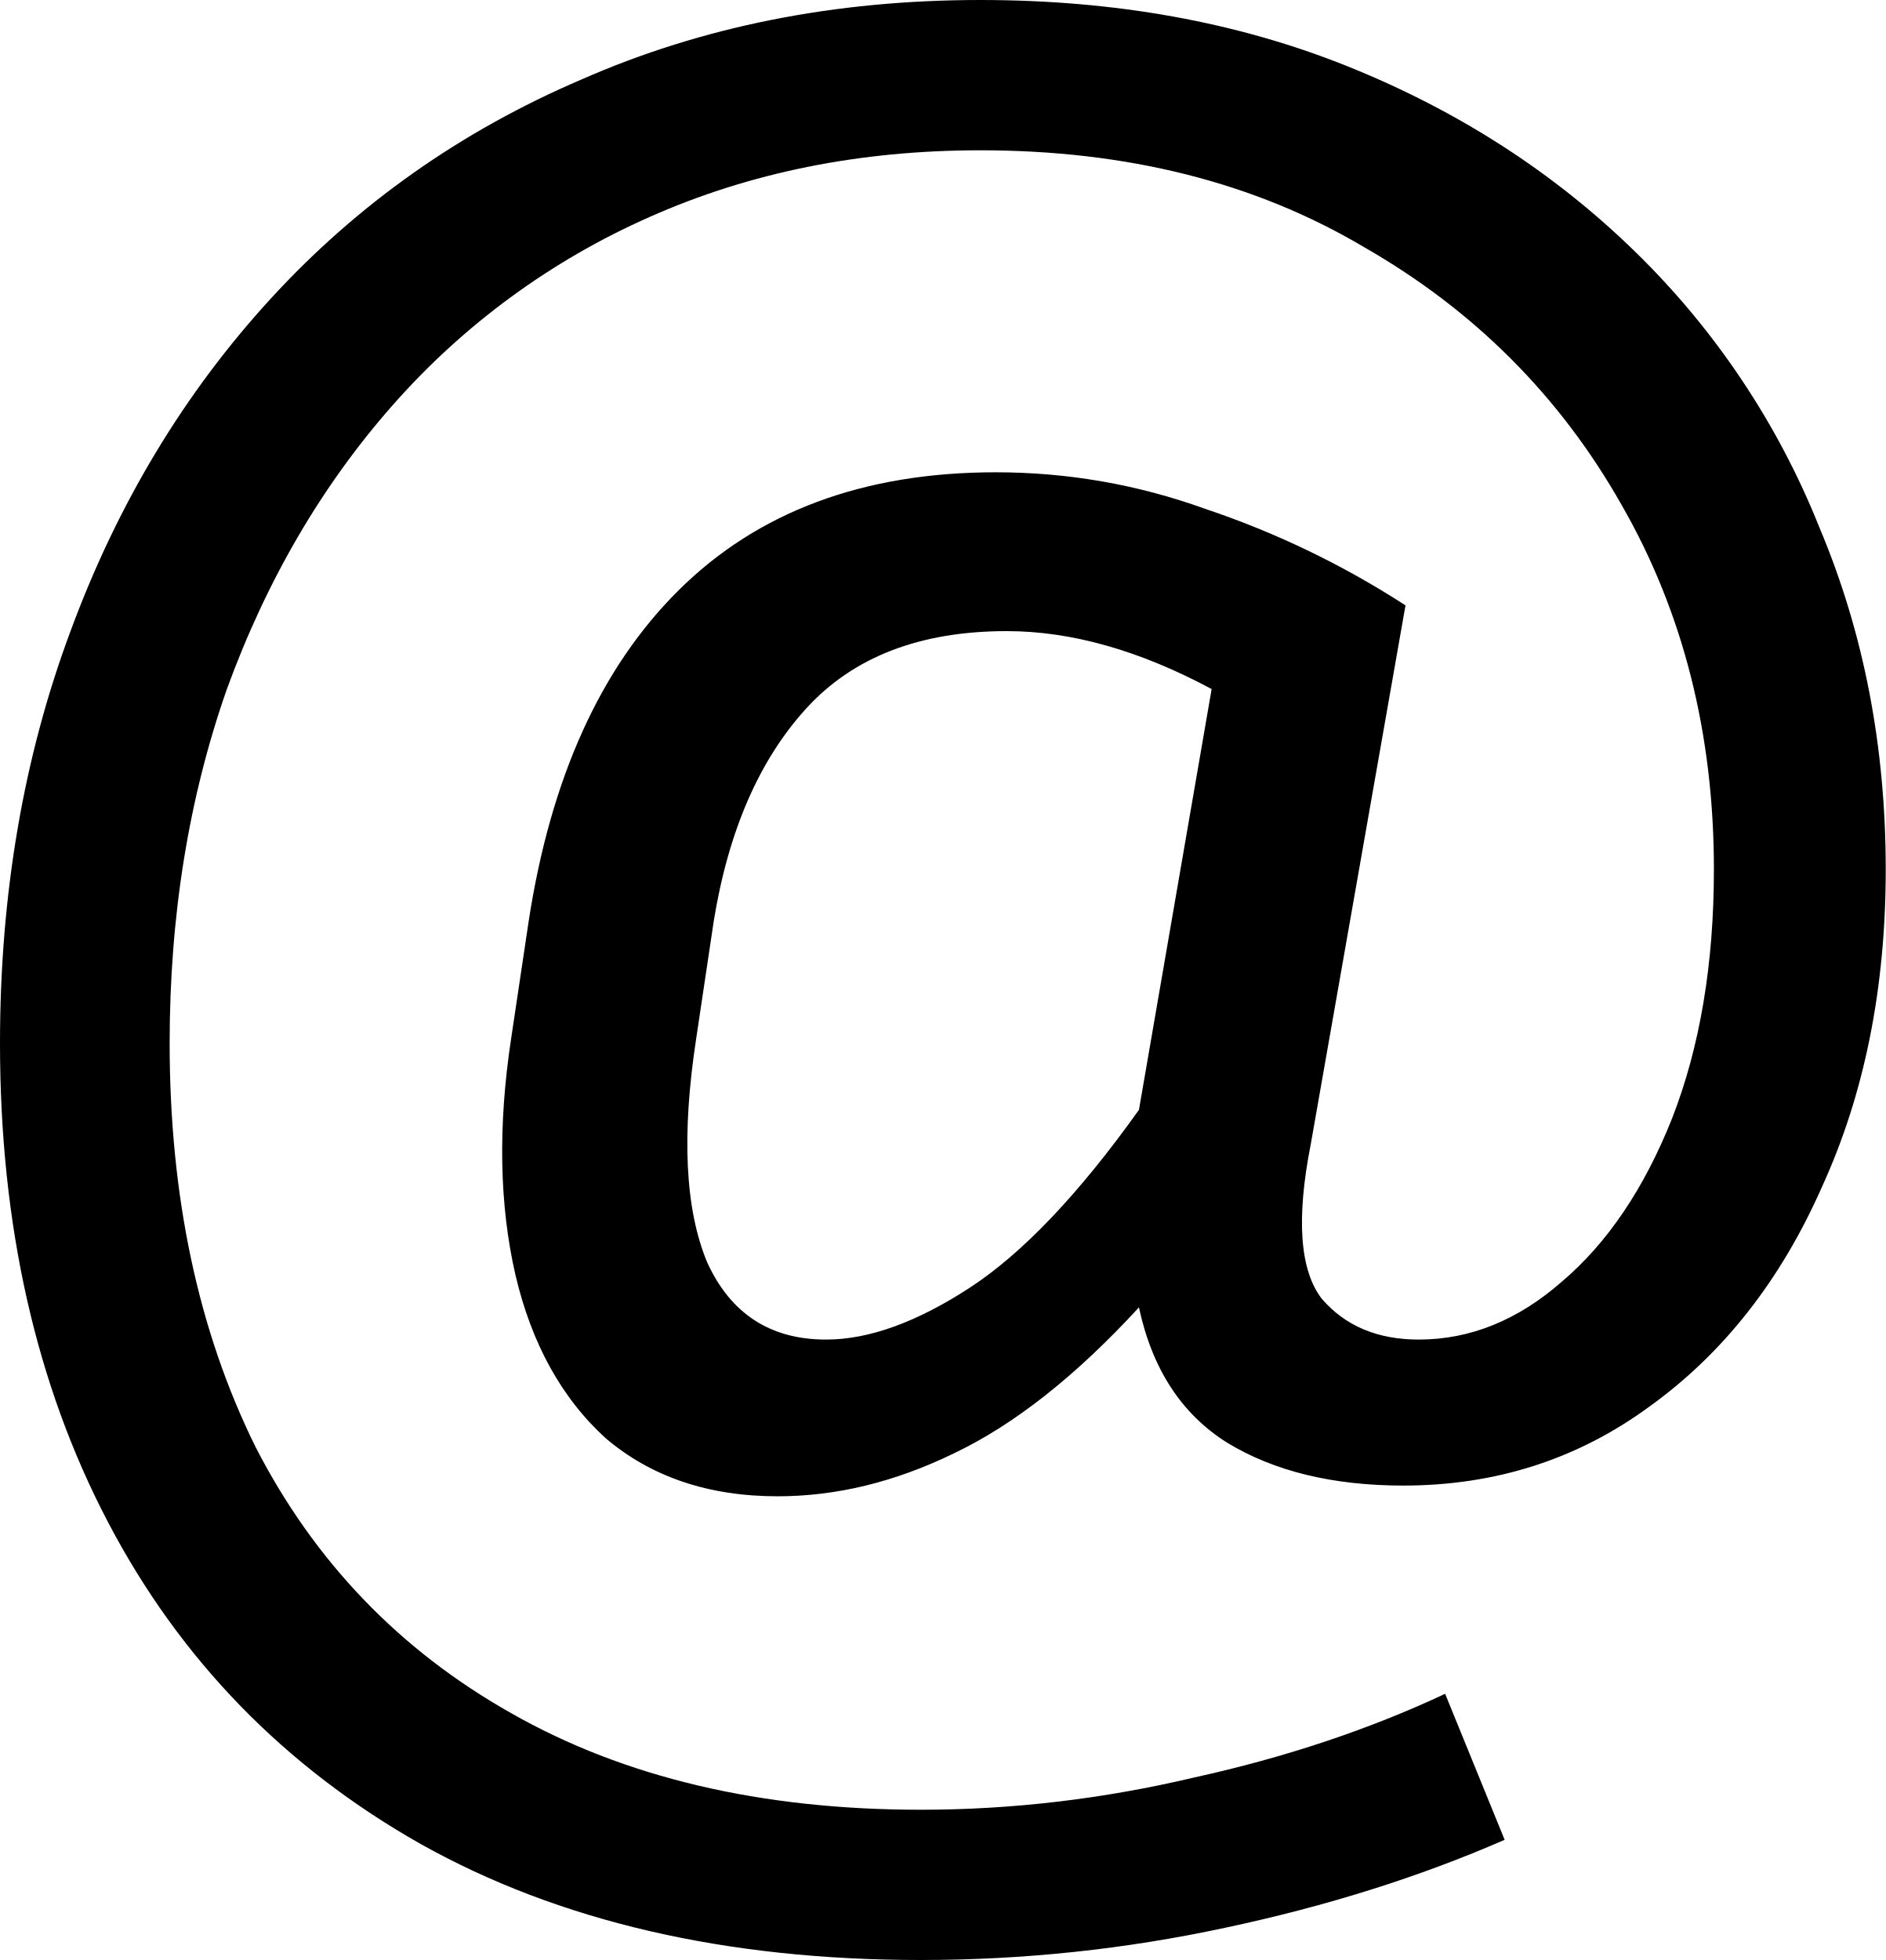
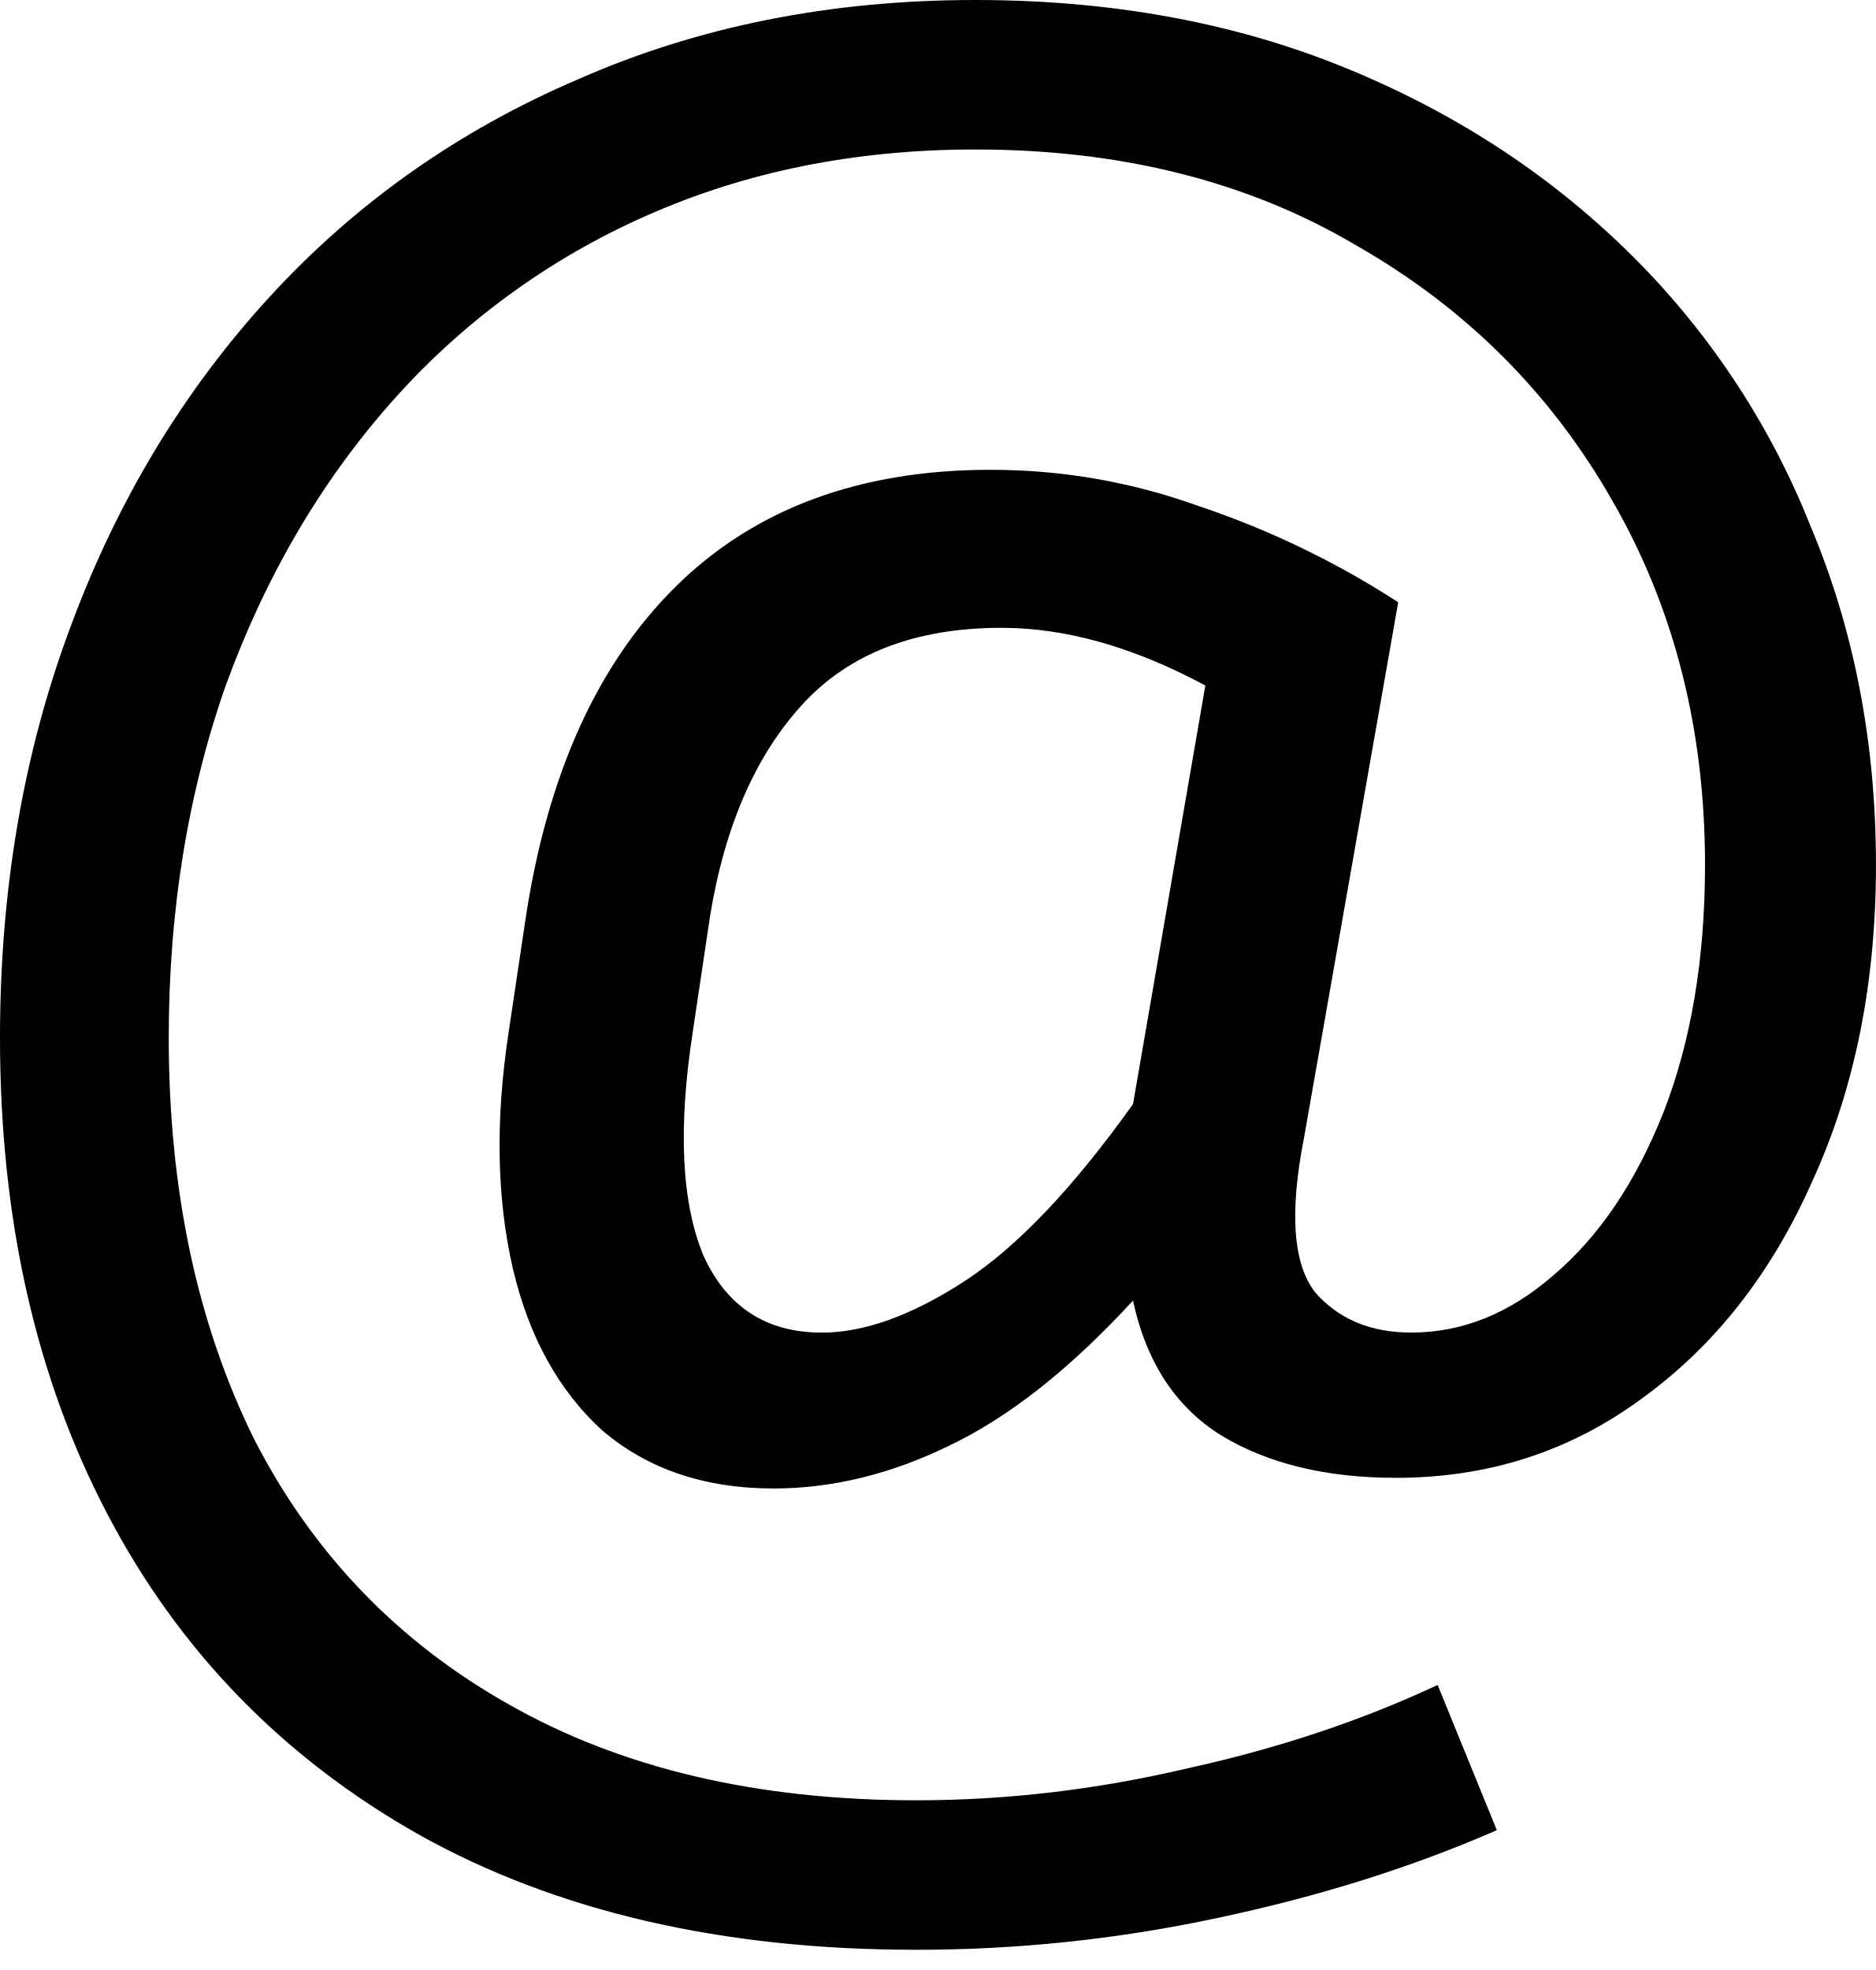
- <svg xmlns="http://www.w3.org/2000/svg" width="51" height="53" fill="none">
-   <path d="M40.693 49.75c-2.304 1.005-4.826 1.799-7.567 2.38-2.7.58-5.441.87-8.222.87-5.282 0-9.79-1.045-13.524-3.135-3.694-2.09-6.514-4.992-8.46-8.707C.972 37.443 0 33.128 0 28.212c0-4.024.636-7.74 1.907-11.145 1.27-3.444 3.078-6.444 5.421-8.998 2.344-2.554 5.144-4.528 8.401-5.921C18.986.716 22.581 0 26.513 0c3.654 0 6.97.6 9.95 1.8 2.979 1.2 5.56 2.863 7.745 4.992a21.578 21.578 0 0 1 5.005 7.488C50.404 17.105 51 20.182 51 23.51c0 3.212-.576 6.076-1.728 8.592-1.112 2.515-2.661 4.49-4.647 5.921-1.946 1.432-4.17 2.148-6.673 2.148-1.906 0-3.495-.387-4.766-1.161-1.232-.774-2.026-1.993-2.383-3.657-1.708 1.857-3.377 3.173-5.005 3.947-1.589.774-3.178 1.161-4.766 1.161-1.867 0-3.416-.522-4.648-1.567-1.191-1.084-2.005-2.554-2.442-4.412-.437-1.896-.477-4.025-.12-6.386l.477-3.192c.596-3.87 1.946-6.85 4.052-8.94 2.144-2.129 5.004-3.193 8.579-3.193 1.946 0 3.833.329 5.66.987a24 24 0 0 1 5.422 2.612L35.45 30.94c-.397 2.013-.298 3.406.298 4.18.635.736 1.509 1.103 2.621 1.103 1.39 0 2.681-.522 3.873-1.567 1.231-1.045 2.224-2.515 2.979-4.412.755-1.935 1.132-4.18 1.132-6.734 0-3.676-.834-6.966-2.503-9.868-1.668-2.941-3.991-5.263-6.97-6.966-2.94-1.742-6.395-2.612-10.367-2.612-3.257 0-6.236.6-8.937 1.8a20.032 20.032 0 0 0-6.97 5.108c-1.907 2.167-3.397 4.721-4.47 7.662-1.032 2.941-1.548 6.134-1.548 9.578 0 4.141.774 7.78 2.323 10.914 1.589 3.096 3.893 5.495 6.911 7.198 3.059 1.742 6.753 2.613 11.082 2.613 2.463 0 4.925-.29 7.388-.871 2.463-.542 4.727-1.297 6.792-2.264l1.609 3.947ZM18.827 28.095c-.397 2.593-.298 4.606.298 6.038.636 1.393 1.708 2.09 3.217 2.09 1.152 0 2.443-.465 3.873-1.394 1.43-.929 2.96-2.535 4.588-4.818l1.966-11.378c-1.947-1.045-3.793-1.567-5.541-1.567-2.344 0-4.15.696-5.422 2.09-1.271 1.393-2.105 3.308-2.502 5.747l-.477 3.192Z" fill="#000" />
+ <svg xmlns="http://www.w3.org/2000/svg" width="40" height="42" fill="none">
+   <path d="M31.916 39.019c-1.807.79-3.785 1.411-5.935 1.867a30.602 30.602 0 0 1-6.448.683c-4.144 0-7.68-.82-10.608-2.459-2.897-1.639-5.109-3.916-6.635-6.83C.763 29.368 0 25.983 0 22.128c0-3.156.498-6.07 1.495-8.741.997-2.702 2.415-5.054 4.253-7.057 1.838-2.004 4.034-3.552 6.588-4.644C14.891.562 17.71 0 20.794 0c2.866 0 5.468.47 7.804 1.411 2.337.941 4.361 2.247 6.075 3.916a16.923 16.923 0 0 1 3.925 5.873C39.533 13.416 40 15.83 40 18.44c0 2.519-.452 4.765-1.355 6.738-.872 1.973-2.087 3.52-3.645 4.644-1.526 1.123-3.271 1.685-5.234 1.685-1.495 0-2.741-.304-3.738-.911-.966-.607-1.589-1.563-1.87-2.868-1.339 1.456-2.647 2.489-3.924 3.096-1.247.607-2.493.91-3.739.91-1.464 0-2.679-.41-3.645-1.23-.934-.849-1.573-2.002-1.915-3.46-.343-1.487-.374-3.156-.094-5.008l.374-2.504c.467-3.035 1.526-5.372 3.178-7.011 1.682-1.67 3.925-2.505 6.729-2.505 1.526 0 3.006.258 4.439.774a18.822 18.822 0 0 1 4.252 2.05l-2.01 11.427c-.31 1.579-.233 2.671.234 3.279.499.576 1.184.864 2.056.864 1.09 0 2.103-.41 3.038-1.229.966-.82 1.744-1.973 2.336-3.46.592-1.518.888-3.278.888-5.282 0-2.883-.654-5.463-1.962-7.74-1.309-2.306-3.131-4.128-5.468-5.463-2.305-1.366-5.015-2.049-8.13-2.049-2.555 0-4.892.47-7.01 1.411a15.711 15.711 0 0 0-5.467 4.007c-1.496 1.7-2.664 3.703-3.505 6.01-.81 2.307-1.215 4.811-1.215 7.512 0 3.248.608 6.101 1.823 8.56 1.246 2.428 3.053 4.31 5.42 5.646 2.399 1.366 5.296 2.049 8.692 2.049 1.931 0 3.863-.228 5.794-.683 1.932-.425 3.707-1.017 5.327-1.776l1.262 3.096Zm-17.15-16.983c-.311 2.034-.233 3.612.234 4.735.498 1.093 1.34 1.64 2.523 1.64.904 0 1.916-.365 3.038-1.093 1.121-.729 2.32-1.988 3.598-3.78l1.542-8.923c-1.527-.82-2.975-1.23-4.346-1.23-1.838 0-3.255.547-4.252 1.64-.997 1.092-1.651 2.595-1.963 4.507l-.374 2.504Z" fill="#000" />
</svg>
